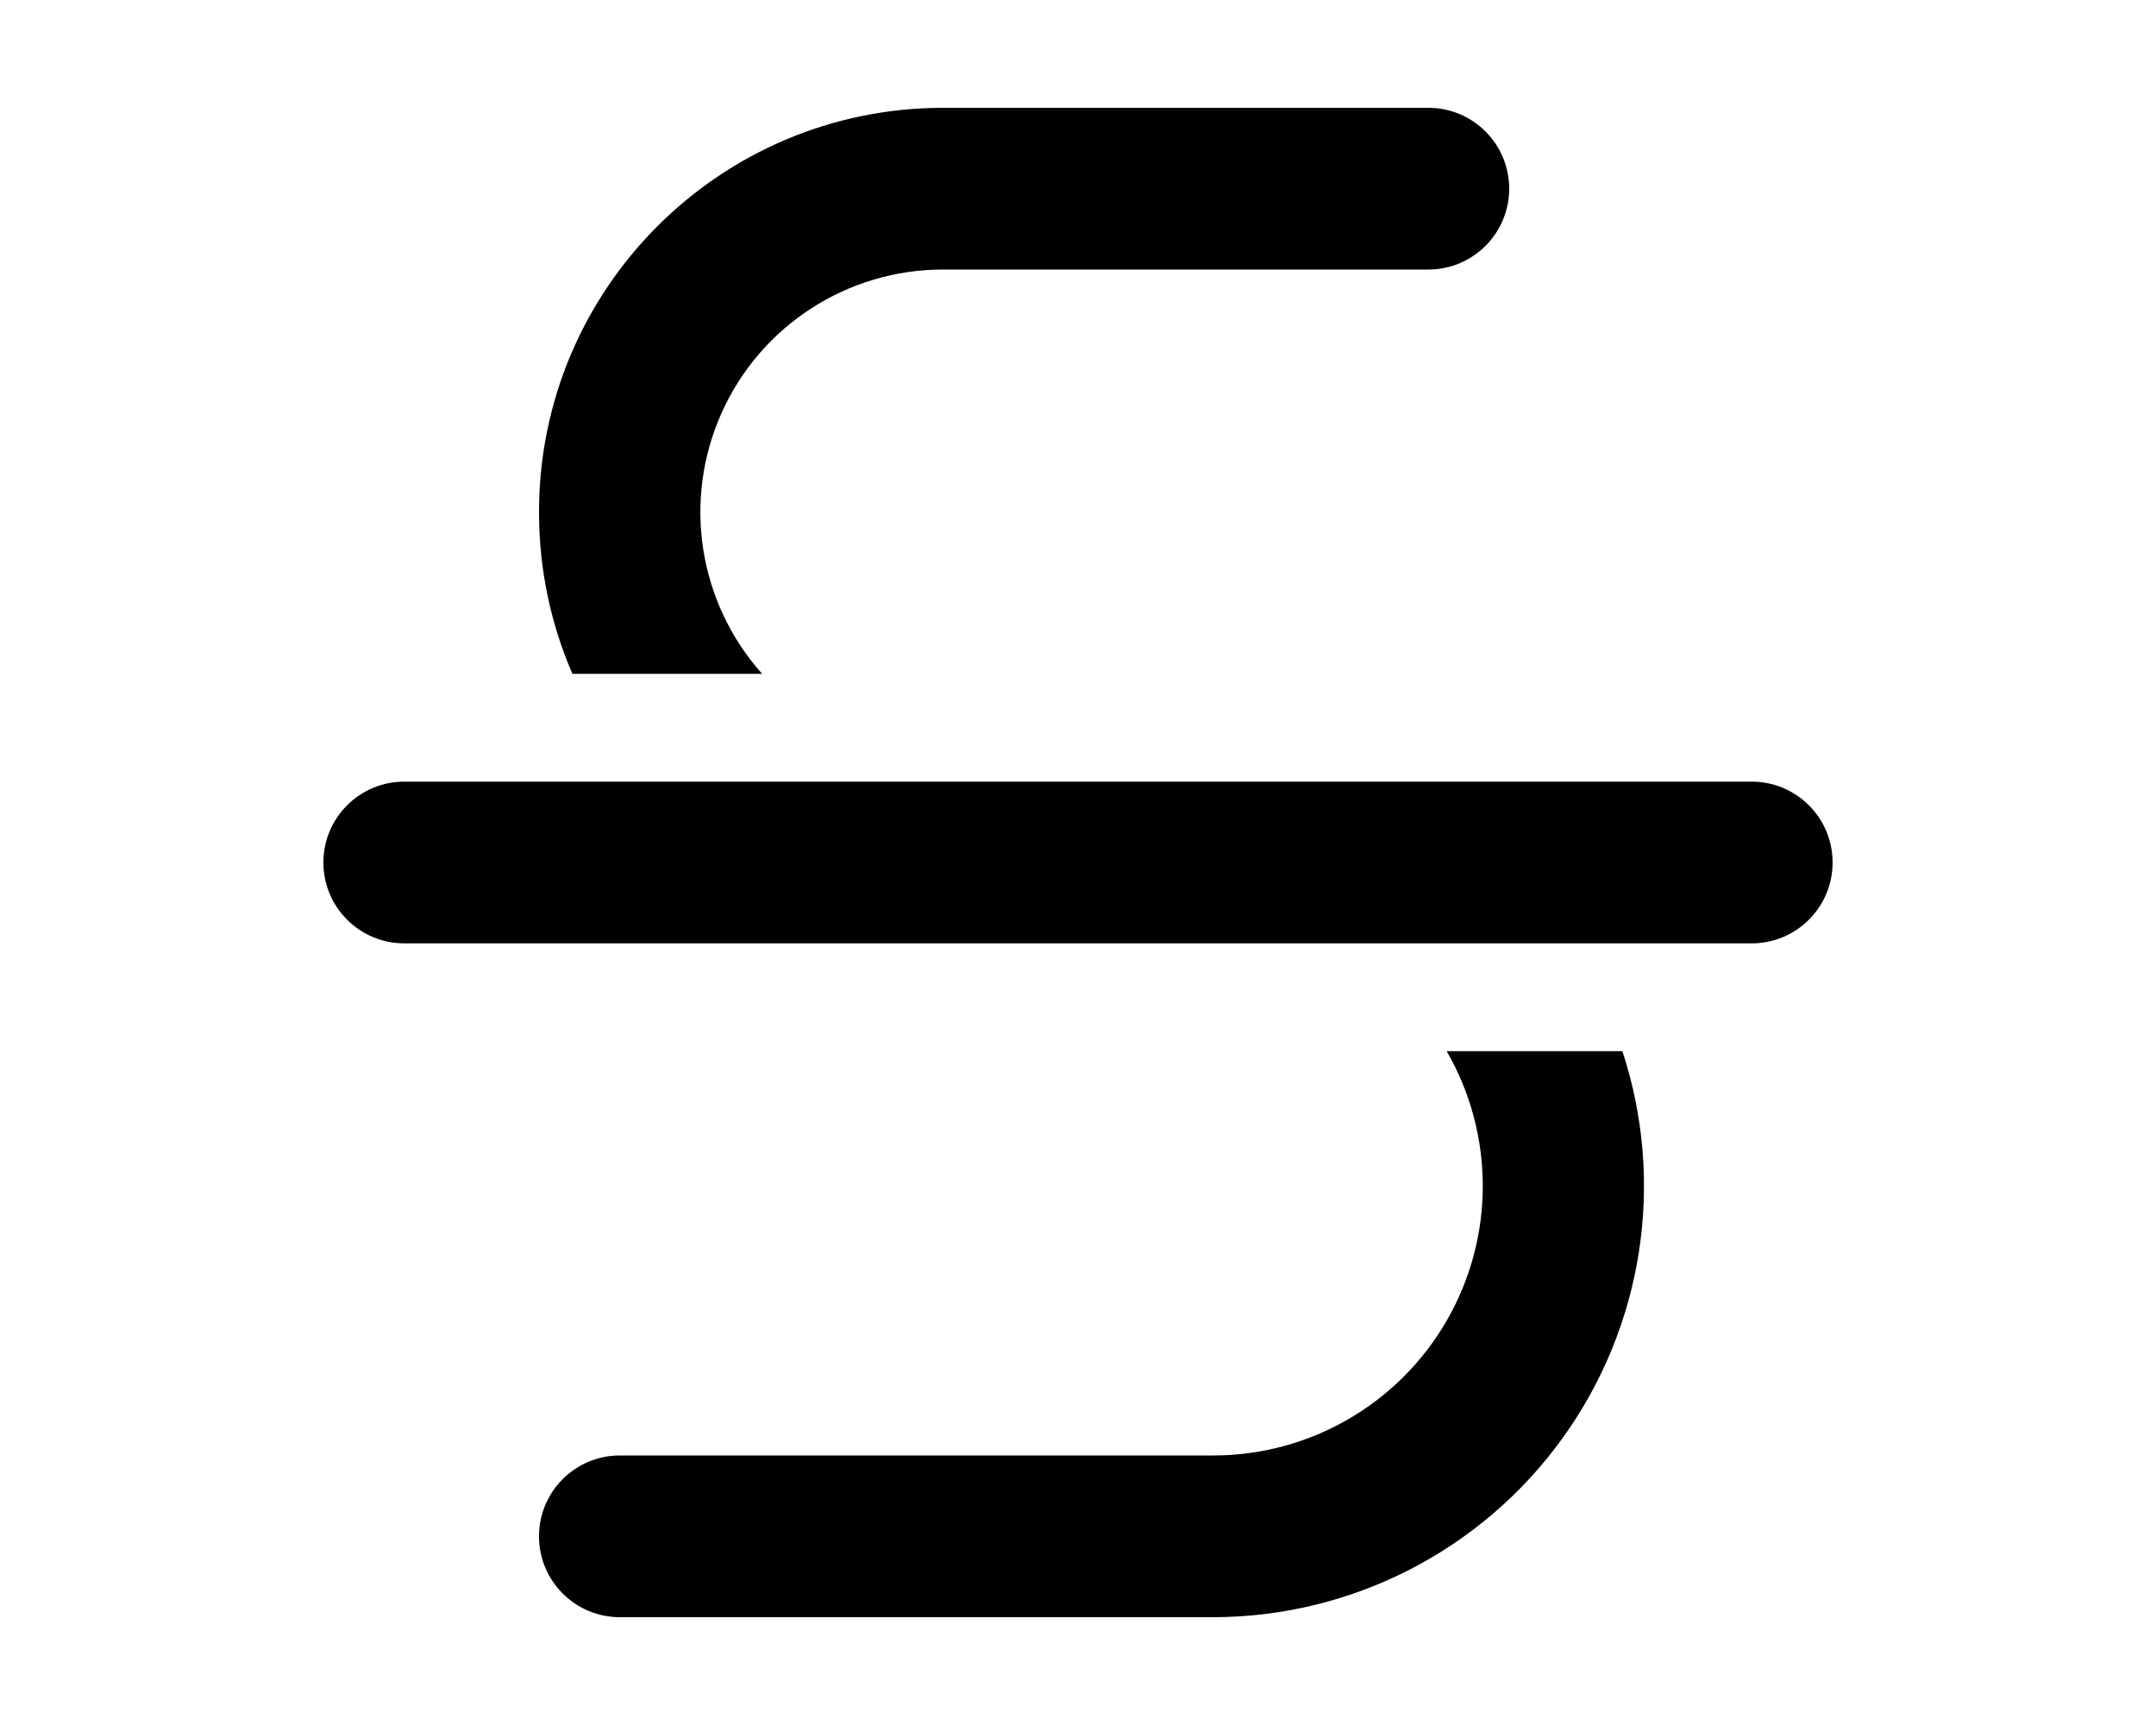
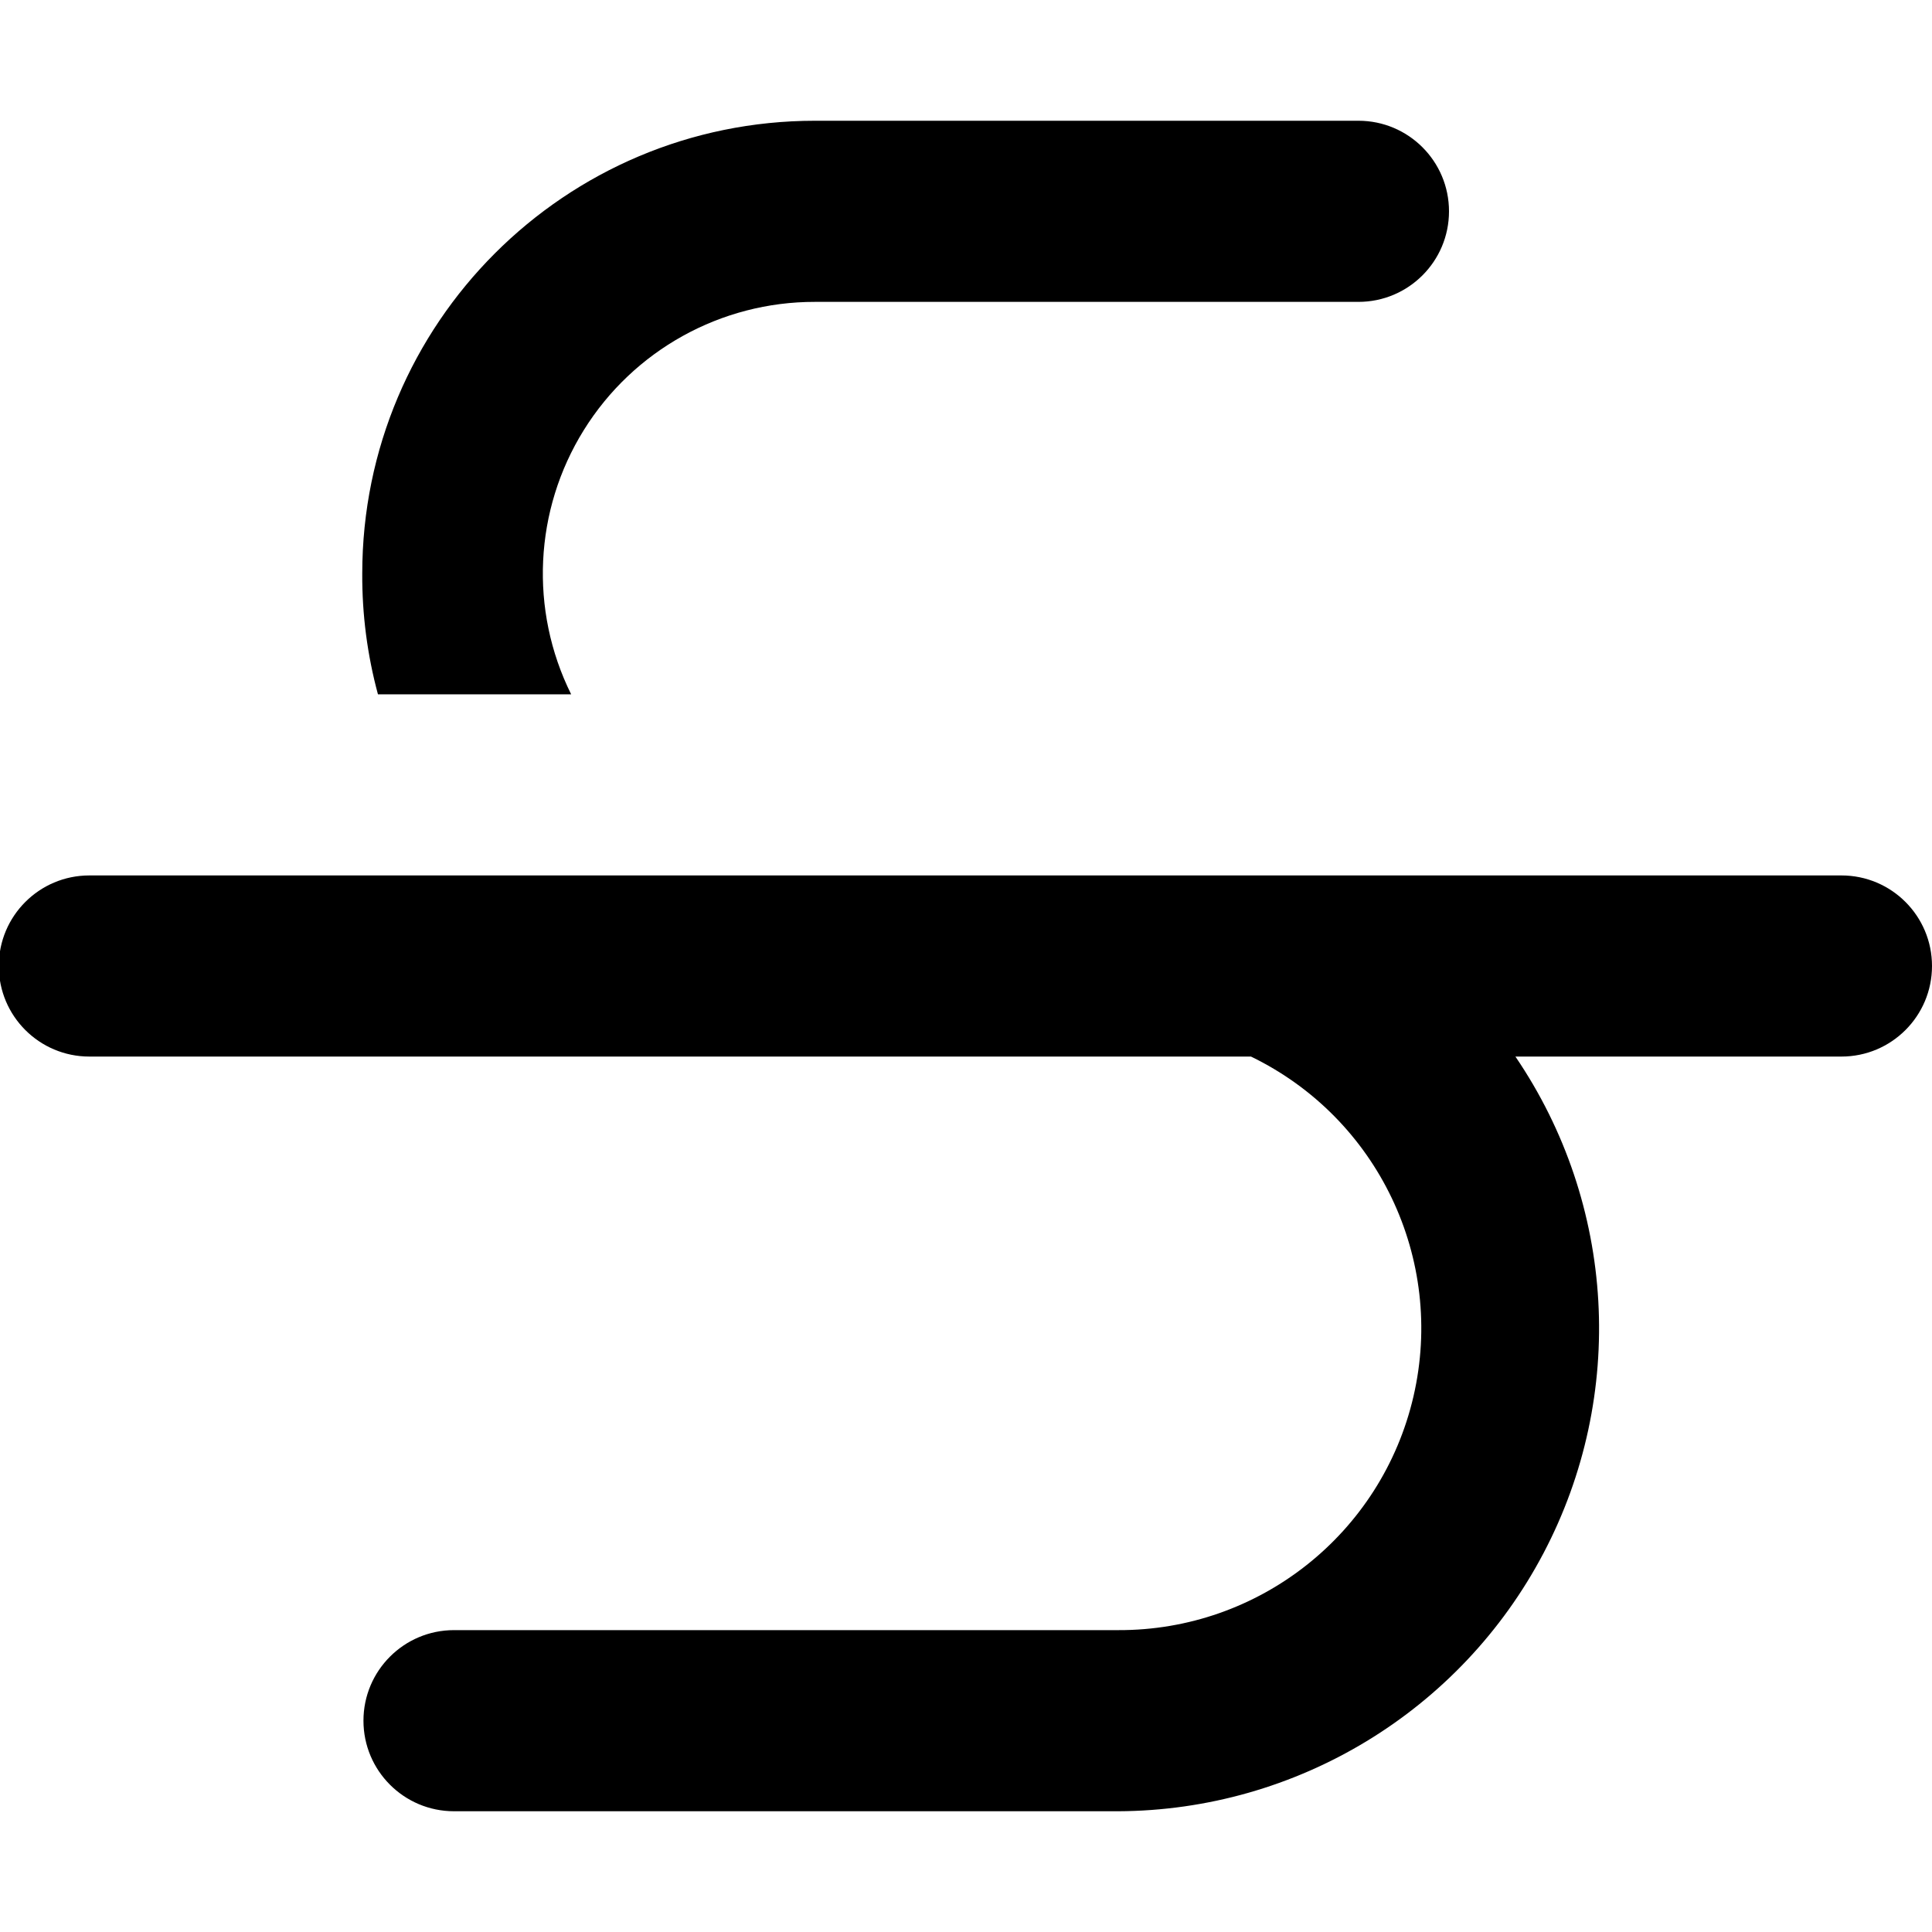
- <svg xmlns="http://www.w3.org/2000/svg" viewBox="0 0 20 16" fill="currentColor">
-   <path d="M5 4.75A3.75 3.75 0 0 1 8.75 1h4.5a.75.75 0 0 1 0 1.5h-4.5a2.25 2.25 0 0 0-1.68 3.75H5.31c-.2-.46-.31-.97-.31-1.5Zm8.42 5h1.63a4 4 0 0 1-3.8 5.25h-5.5a.75.75 0 0 1 0-1.5h5.5a2.5 2.5 0 0 0 2.17-3.75Zm2.83-1a.75.75 0 0 0 0-1.5H3.75a.75.75 0 0 0 0 1.5h12.5Z" />
+ <svg xmlns="http://www.w3.org/2000/svg" viewBox="0 0 16 16" fill="currentColor">
+   <path d="M3 4.75A3.75 3.75 0 0 1 6.75 1h4.5a.75.75 0 0 1 0 1.5h-4.5a2.25 2.25 0 0 0-2.02 3.25h-1.6a3.75 3.75 0 0 1-.13-1Zm12.25 2.5a.75.75 0 0 1 0 1.5h-2.7A4 4 0 0 1 9.26 15h-5.5a.75.75 0 0 1 0-1.5h5.5a2.5 2.5 0 0 0 1.1-4.75H.74a.75.75 0 0 1 0-1.5h14.5Z" />
</svg>
